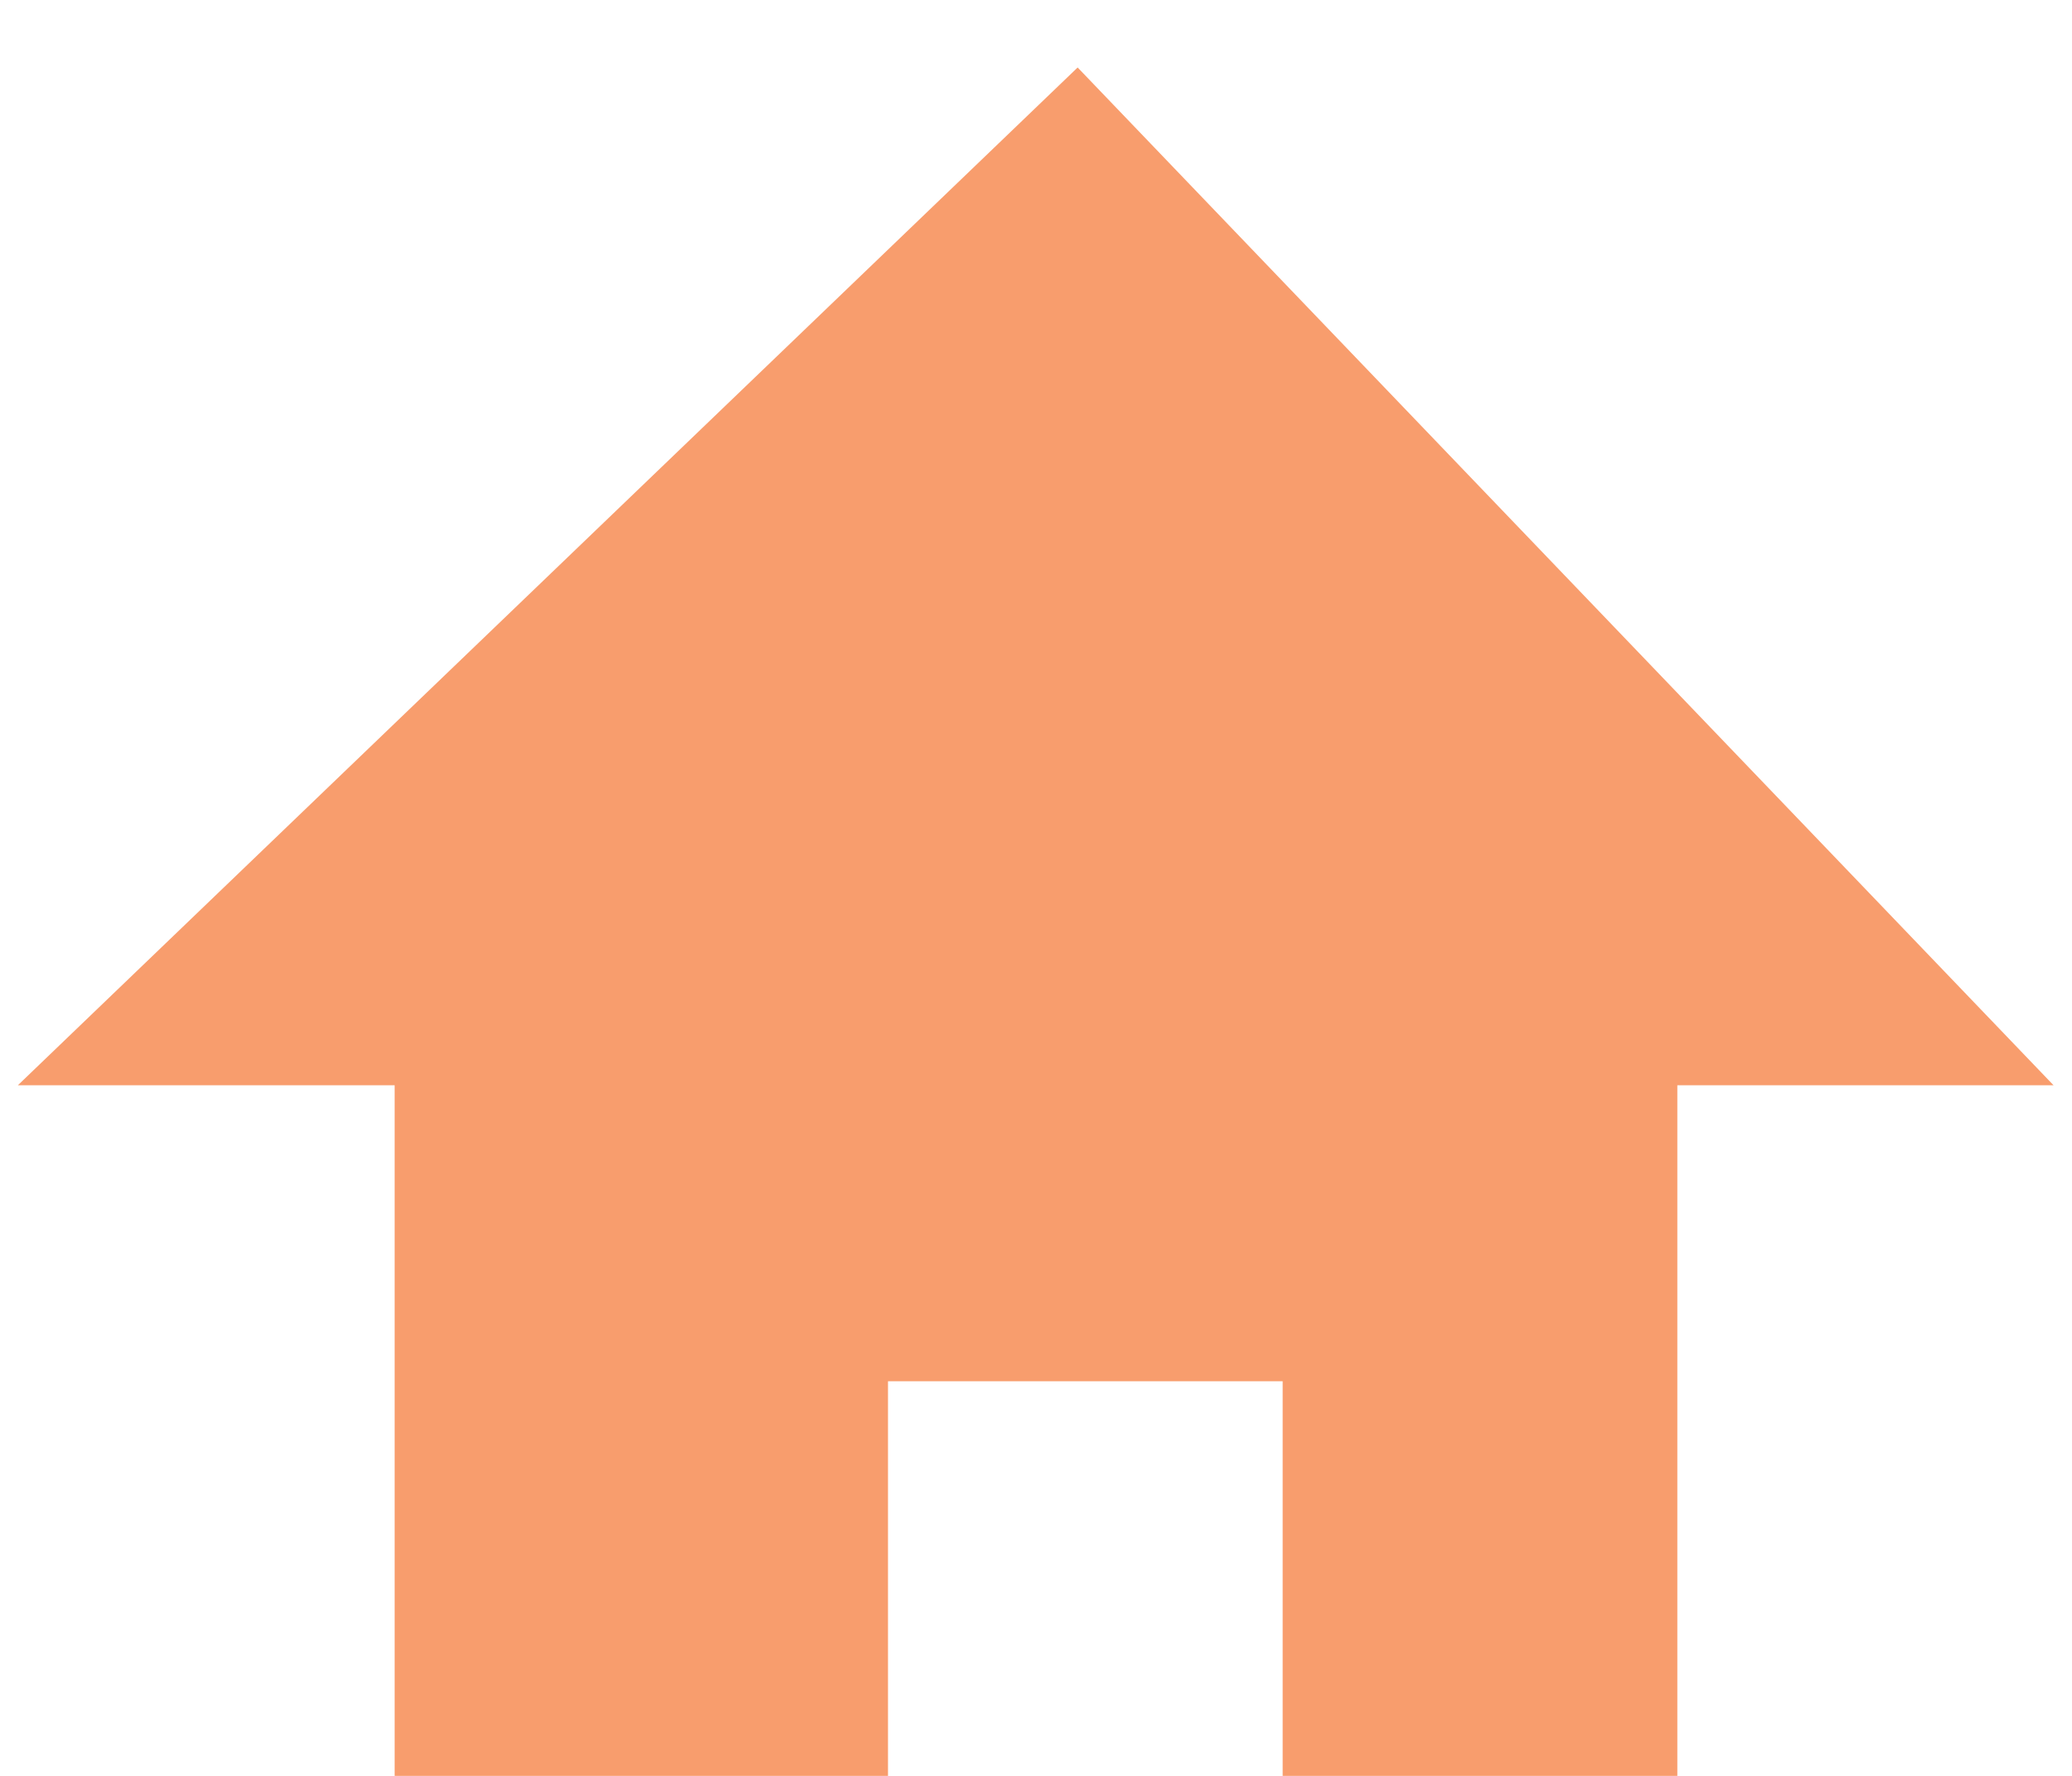
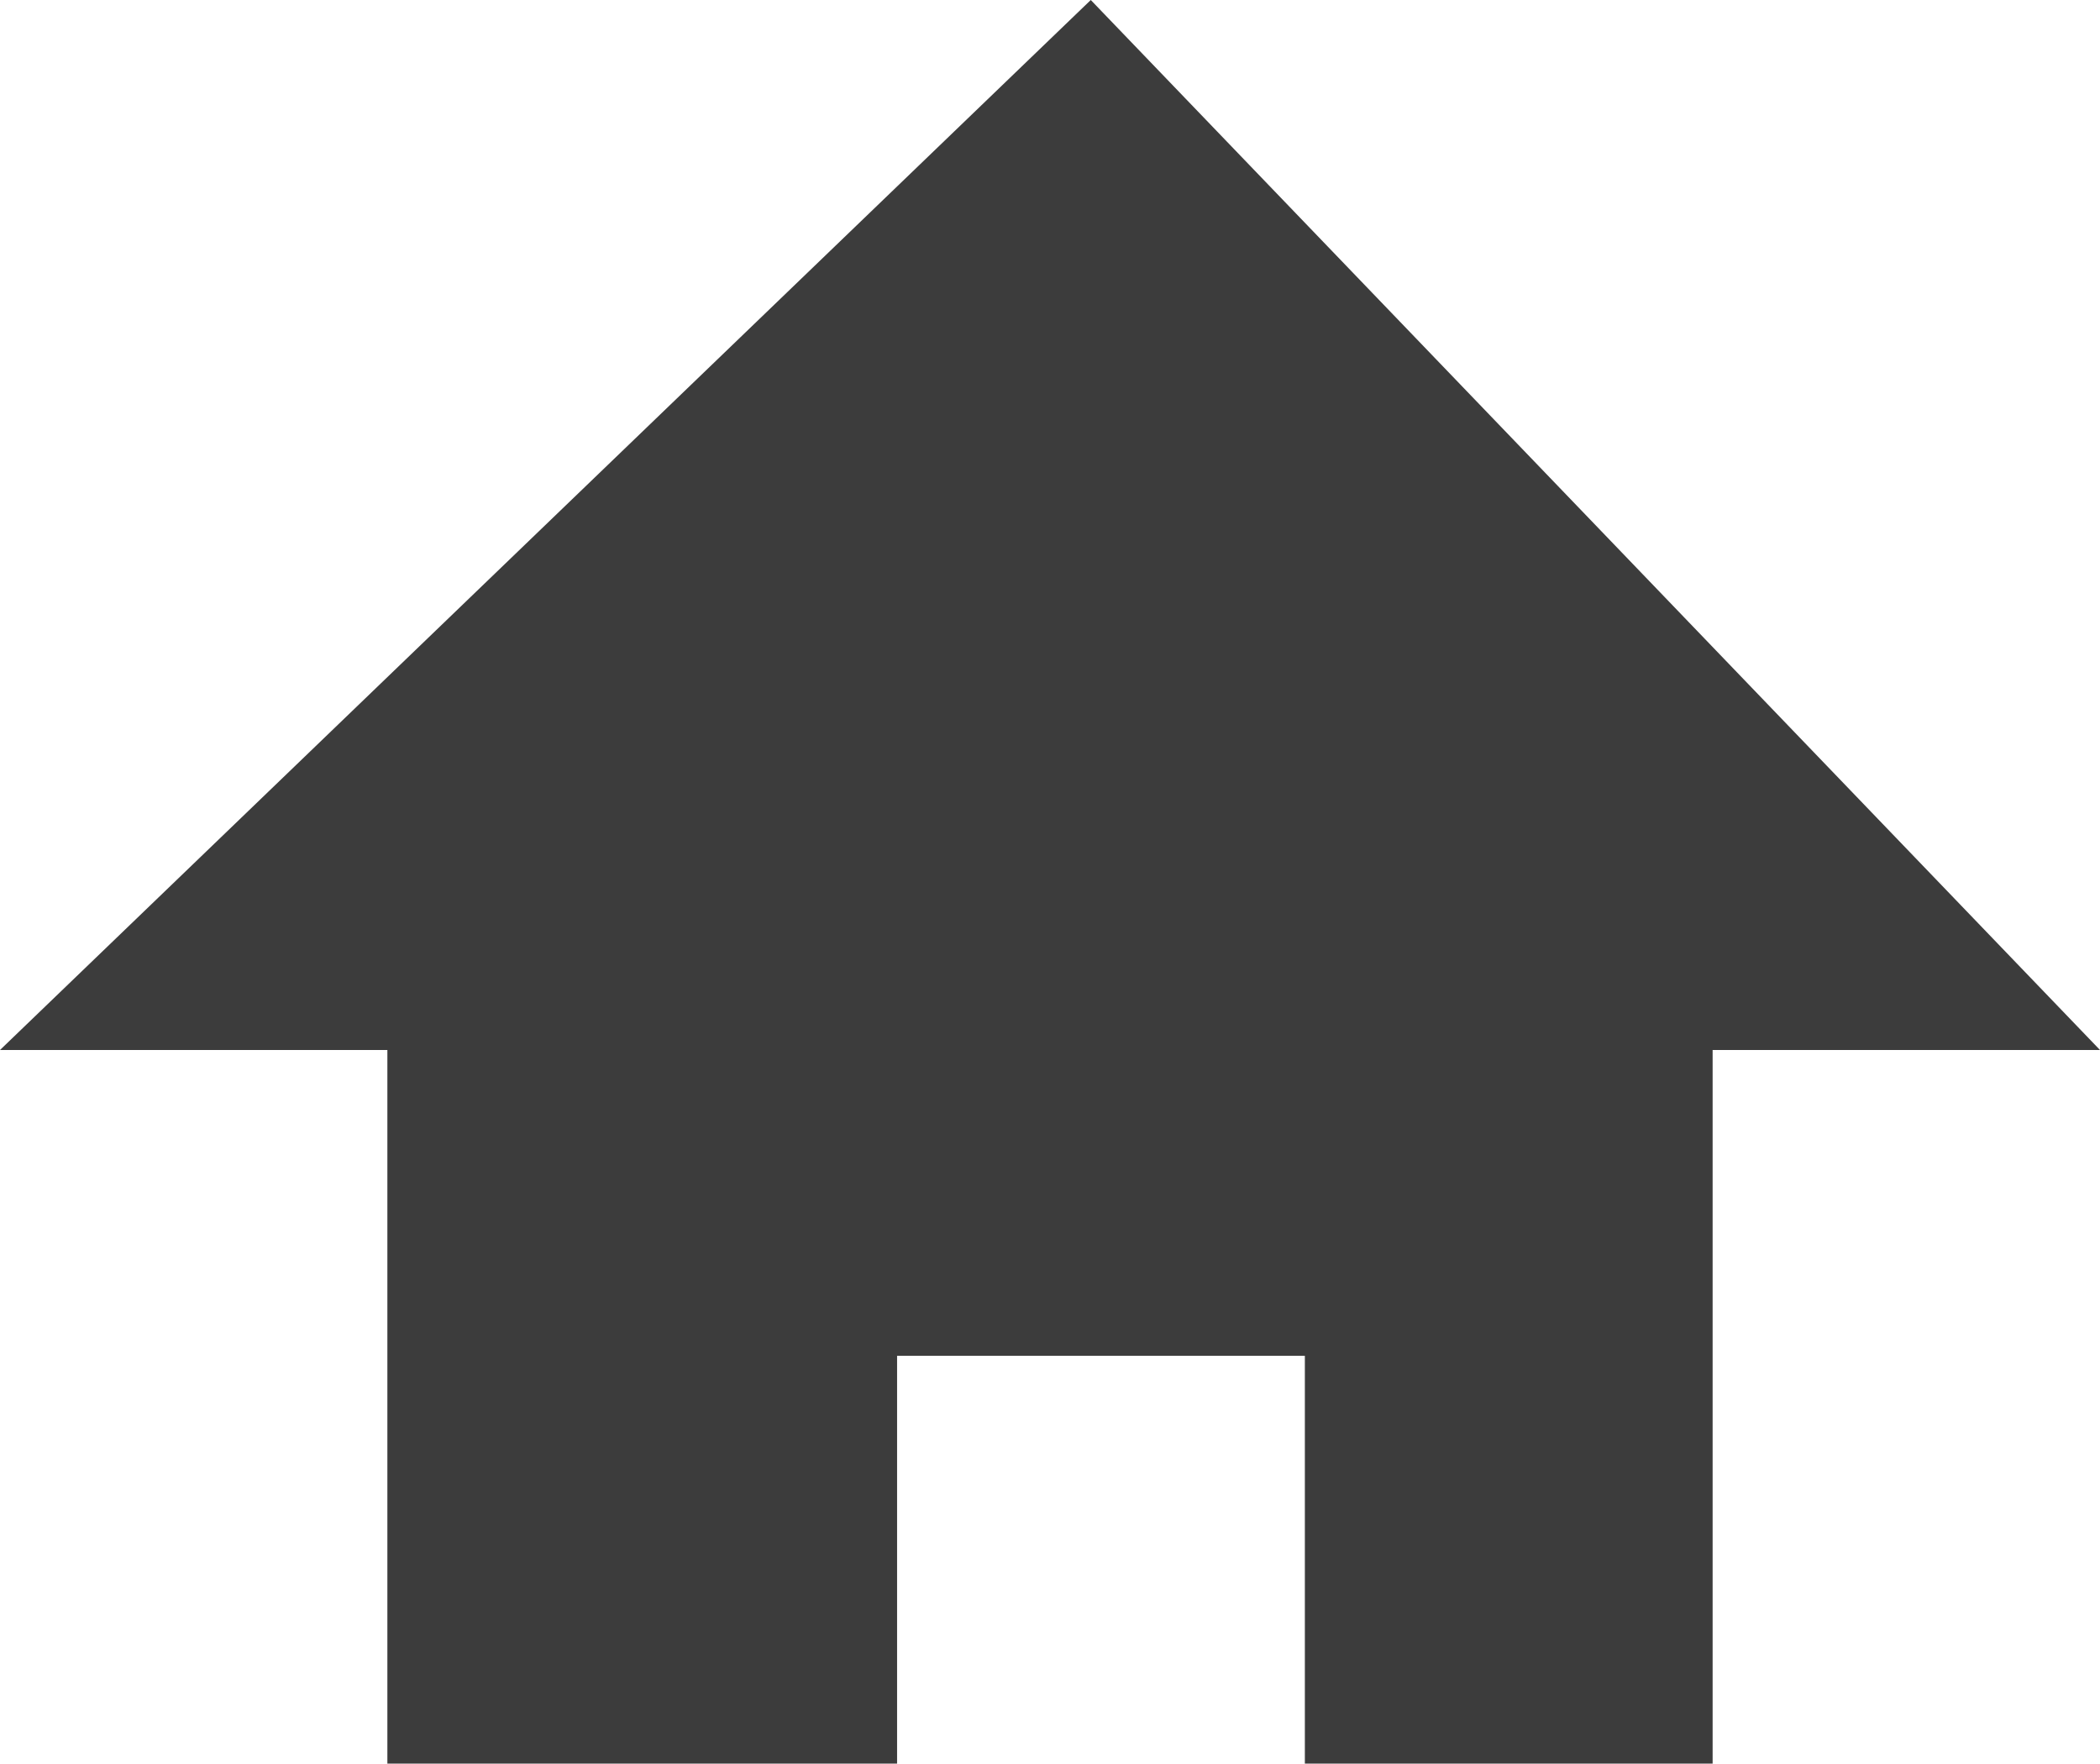
- <svg xmlns="http://www.w3.org/2000/svg" width="21px" height="18px" viewBox="0 0 21 18" version="1.1">
-   <defs />
-   <g id="Page-1" stroke="none" stroke-width="1" fill="none" fill-rule="evenodd">
-     <path d="M4,18 L9,18 L9,14 L13,14 L13,18 L17,18 L17,11 L20.813,11 L10.922,0.684 L0.181,11 L4,11 L4,18 Z" id="Shape" fill="#F89D6D" />
+ <svg xmlns="http://www.w3.org/2000/svg" id="Capa_1" data-name="Capa 1" width="20.6" height="17.3" viewBox="0 0 20.6 17.3">
+   <defs>
+     <style>.cls-1{fill:#3c3c3c;}</style>
+   </defs>
+   <g id="Page-1">
+     <path id="Shape" class="cls-1" d="M3.8,17.3h5v-4h4v4h4v-7h3.8L10.7,0,0,10.3H3.8Z" />
  </g>
</svg>
